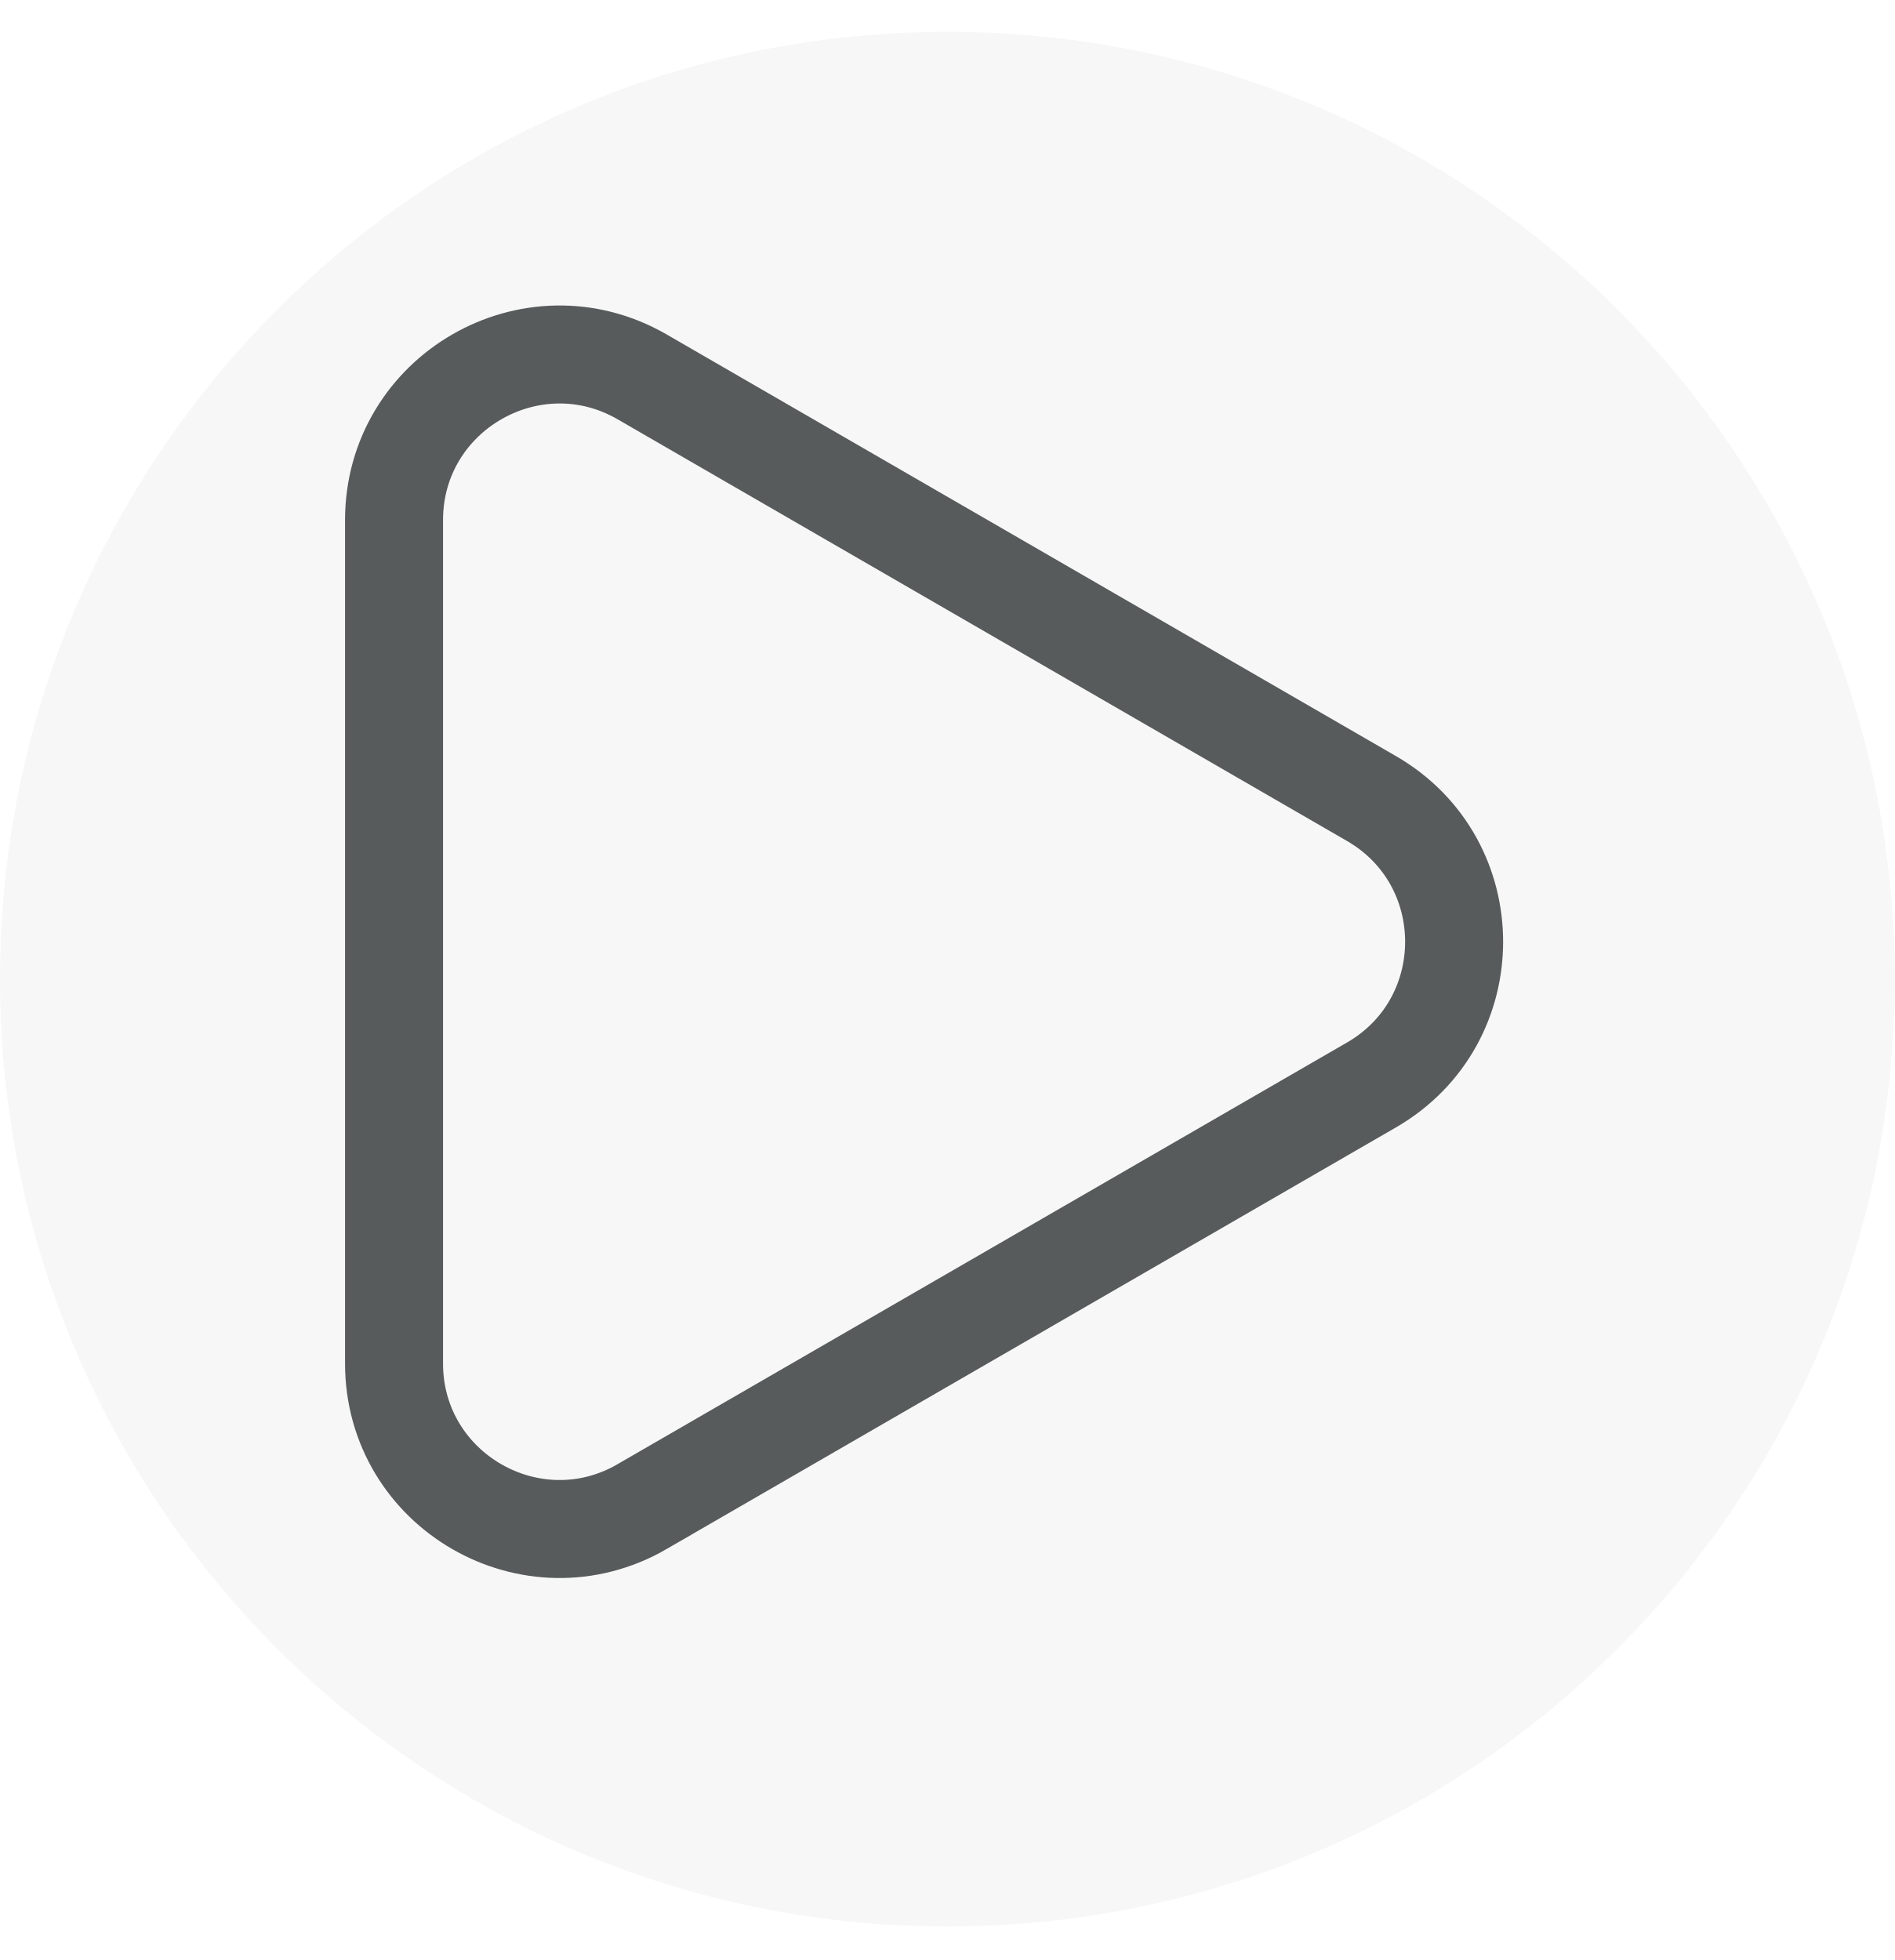
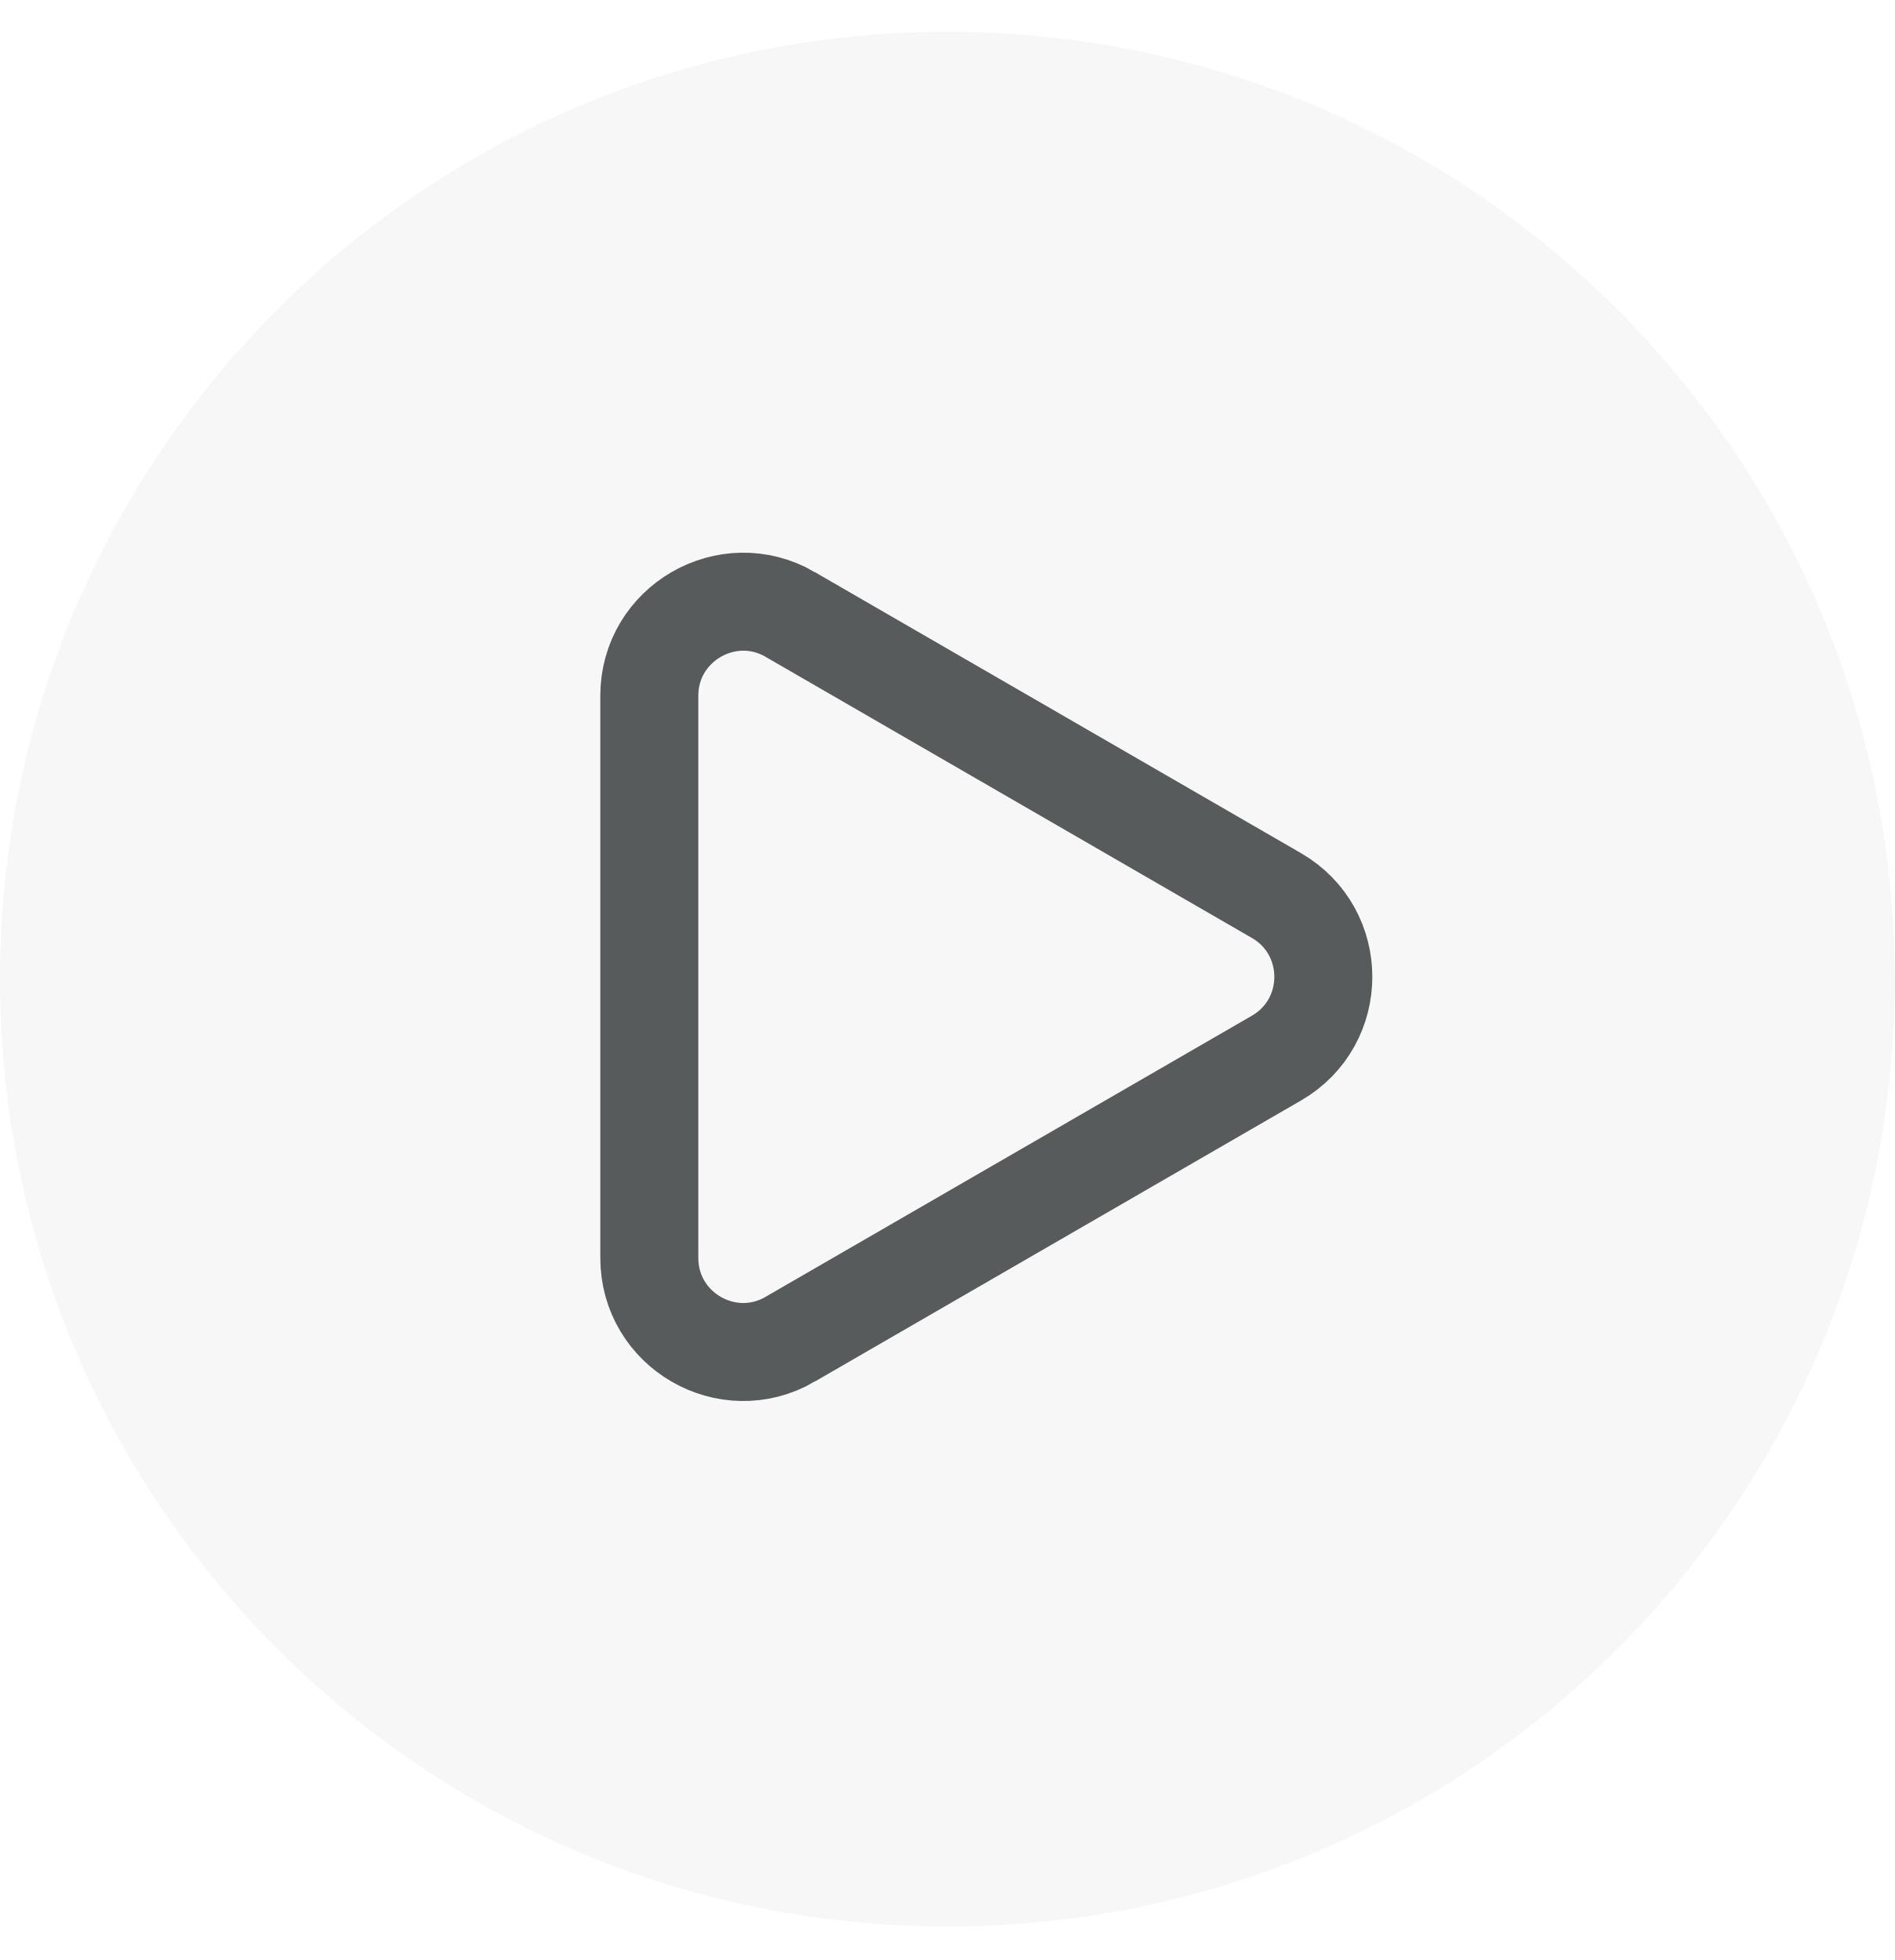
<svg xmlns="http://www.w3.org/2000/svg" width="29" height="30" viewBox="0 0 29 30" fill="none">
  <circle cx="14.5" cy="14.987" r="14.5" fill="#F7F7F7" />
-   <path d="M20.992 16.606L20.992 16.606L9.829 23.059L9.829 23.06C8.142 24.035 6.031 22.818 6.031 20.869V7.961C6.031 6.012 8.143 4.794 9.829 5.769C9.829 5.769 9.829 5.769 9.829 5.769L20.992 12.223C22.678 13.198 22.677 15.632 20.992 16.606Z" stroke="#585B5B" stroke-width="1.5" />
+   <path d="M19.536 16.196L19.536 16.196L12.094 20.498L12.094 20.499C11.136 21.053 9.938 20.361 9.938 19.254V10.649C9.938 9.543 11.137 8.851 12.094 9.404C12.094 9.404 12.094 9.404 12.094 9.405L19.536 13.707C20.494 14.261 20.493 15.643 19.536 16.196Z" stroke="#585B5B" stroke-width="1.5" />
</svg>
